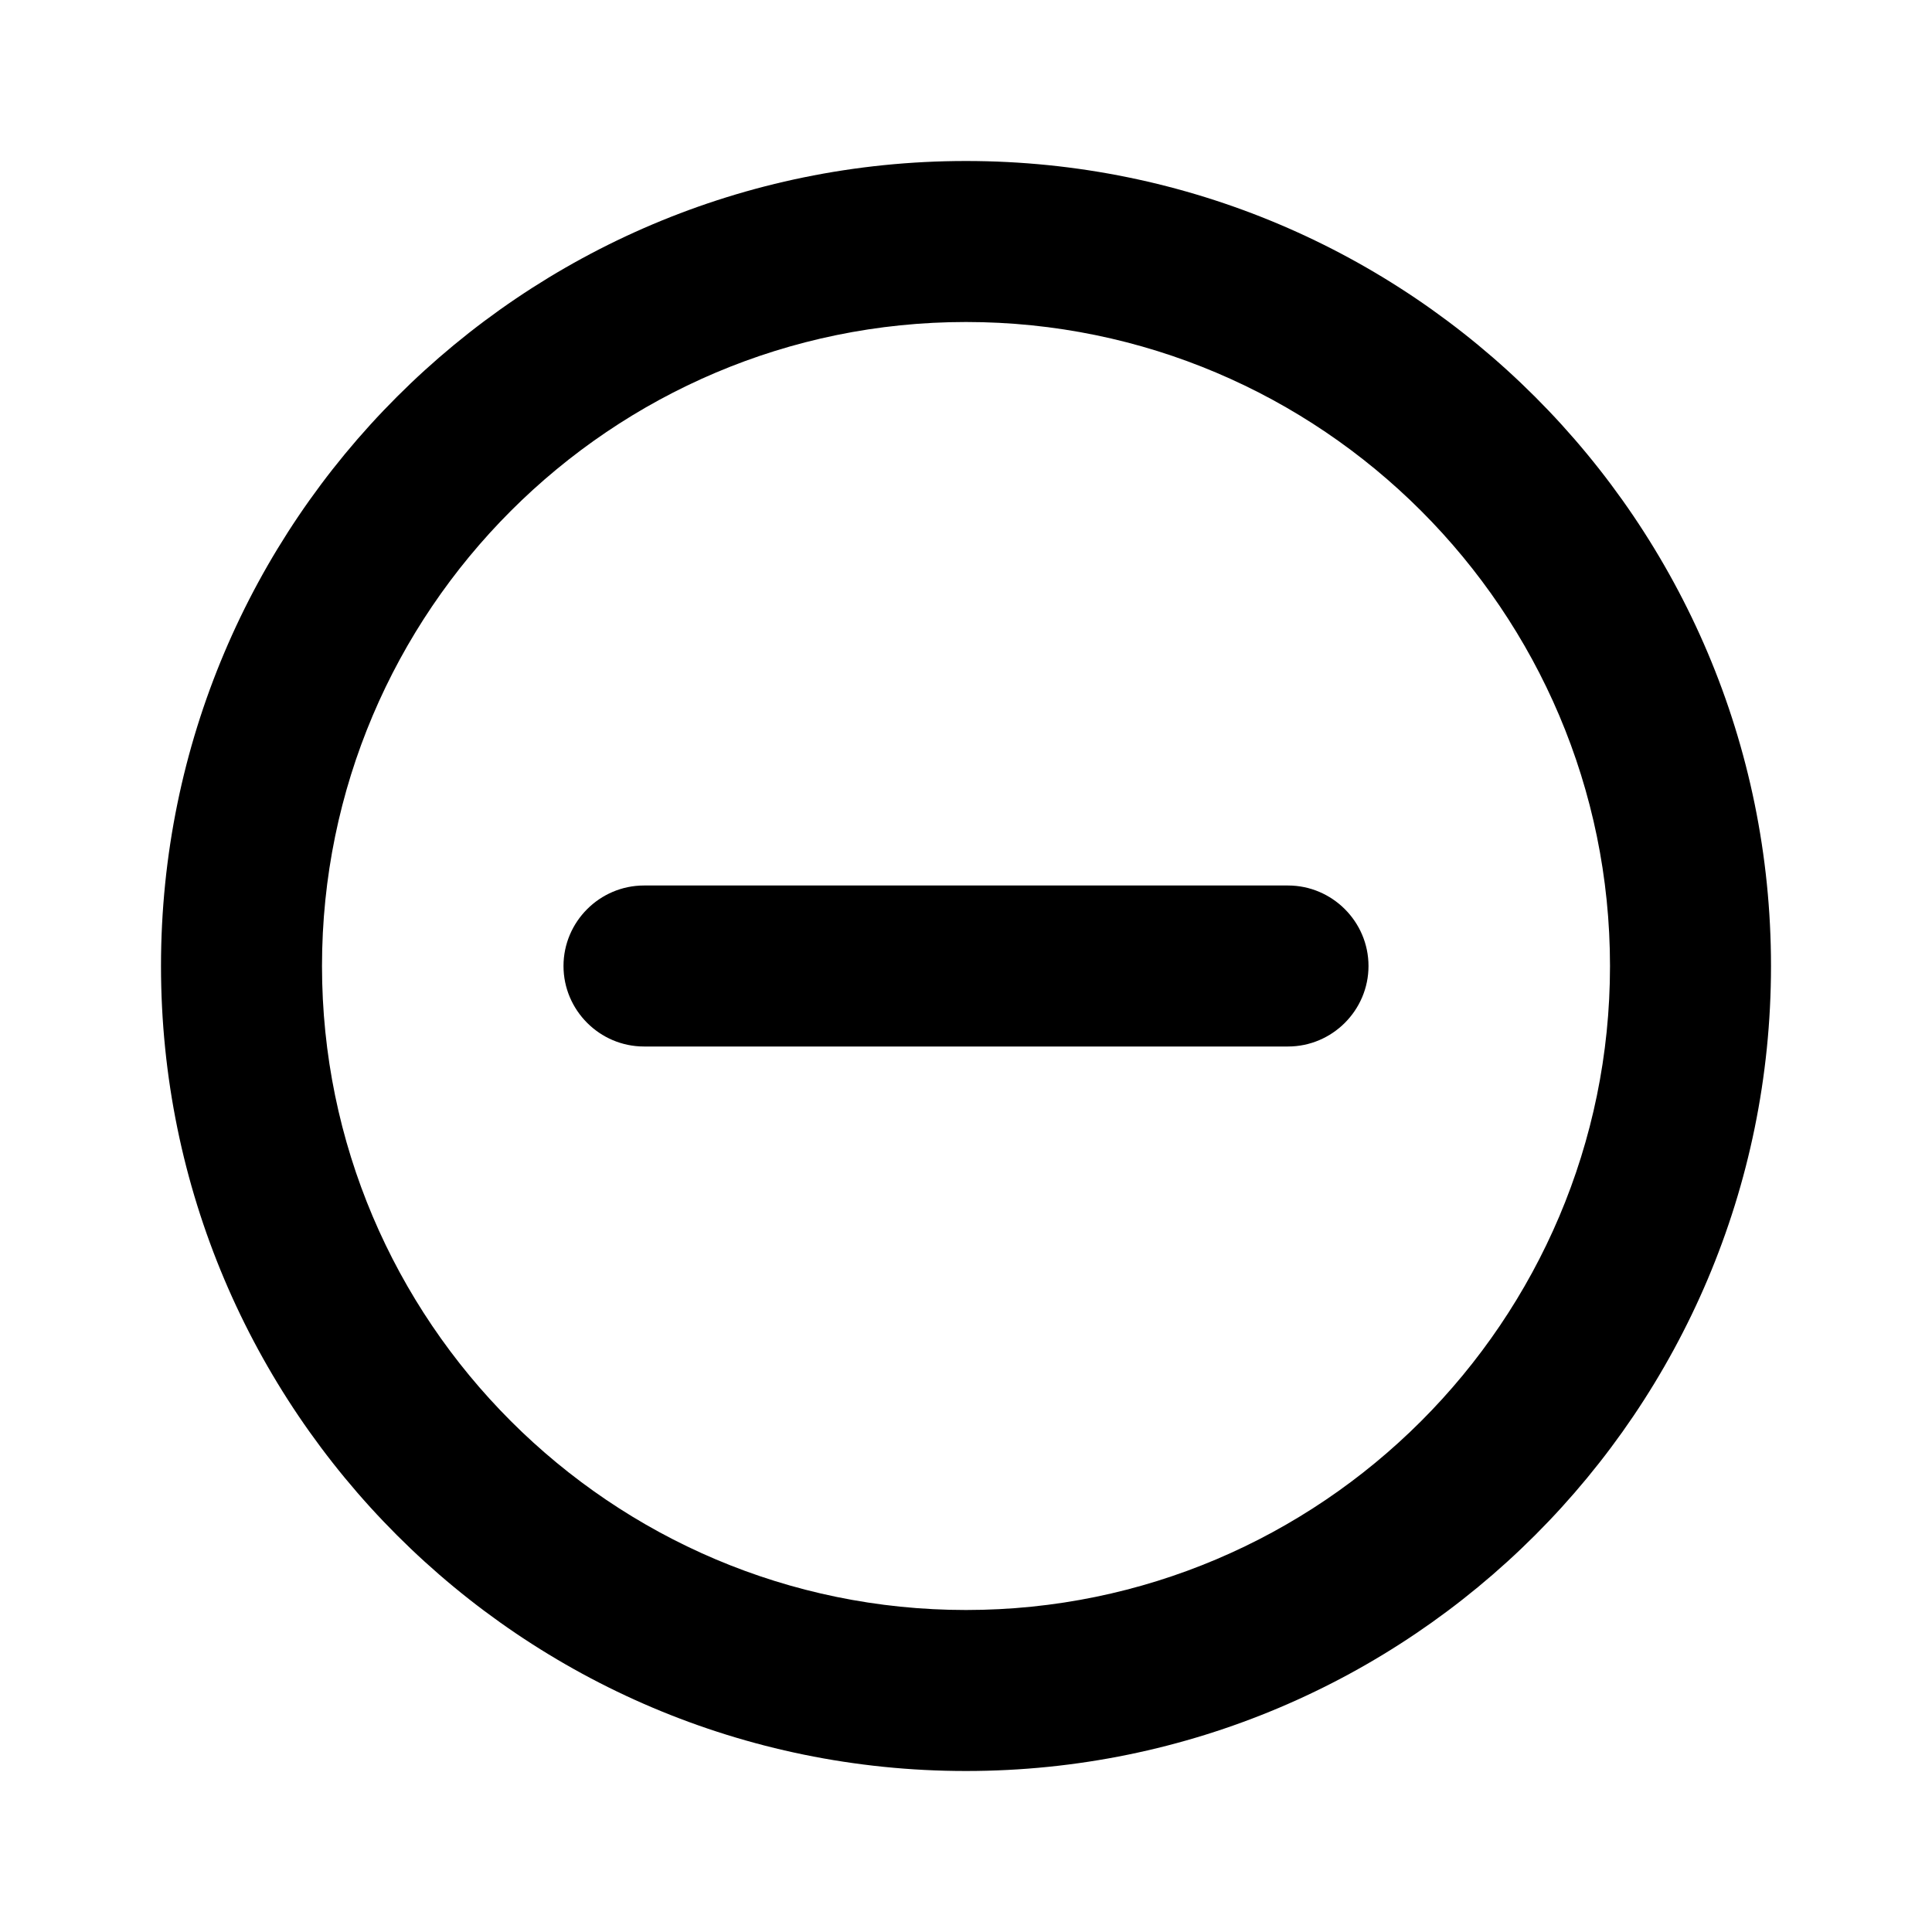
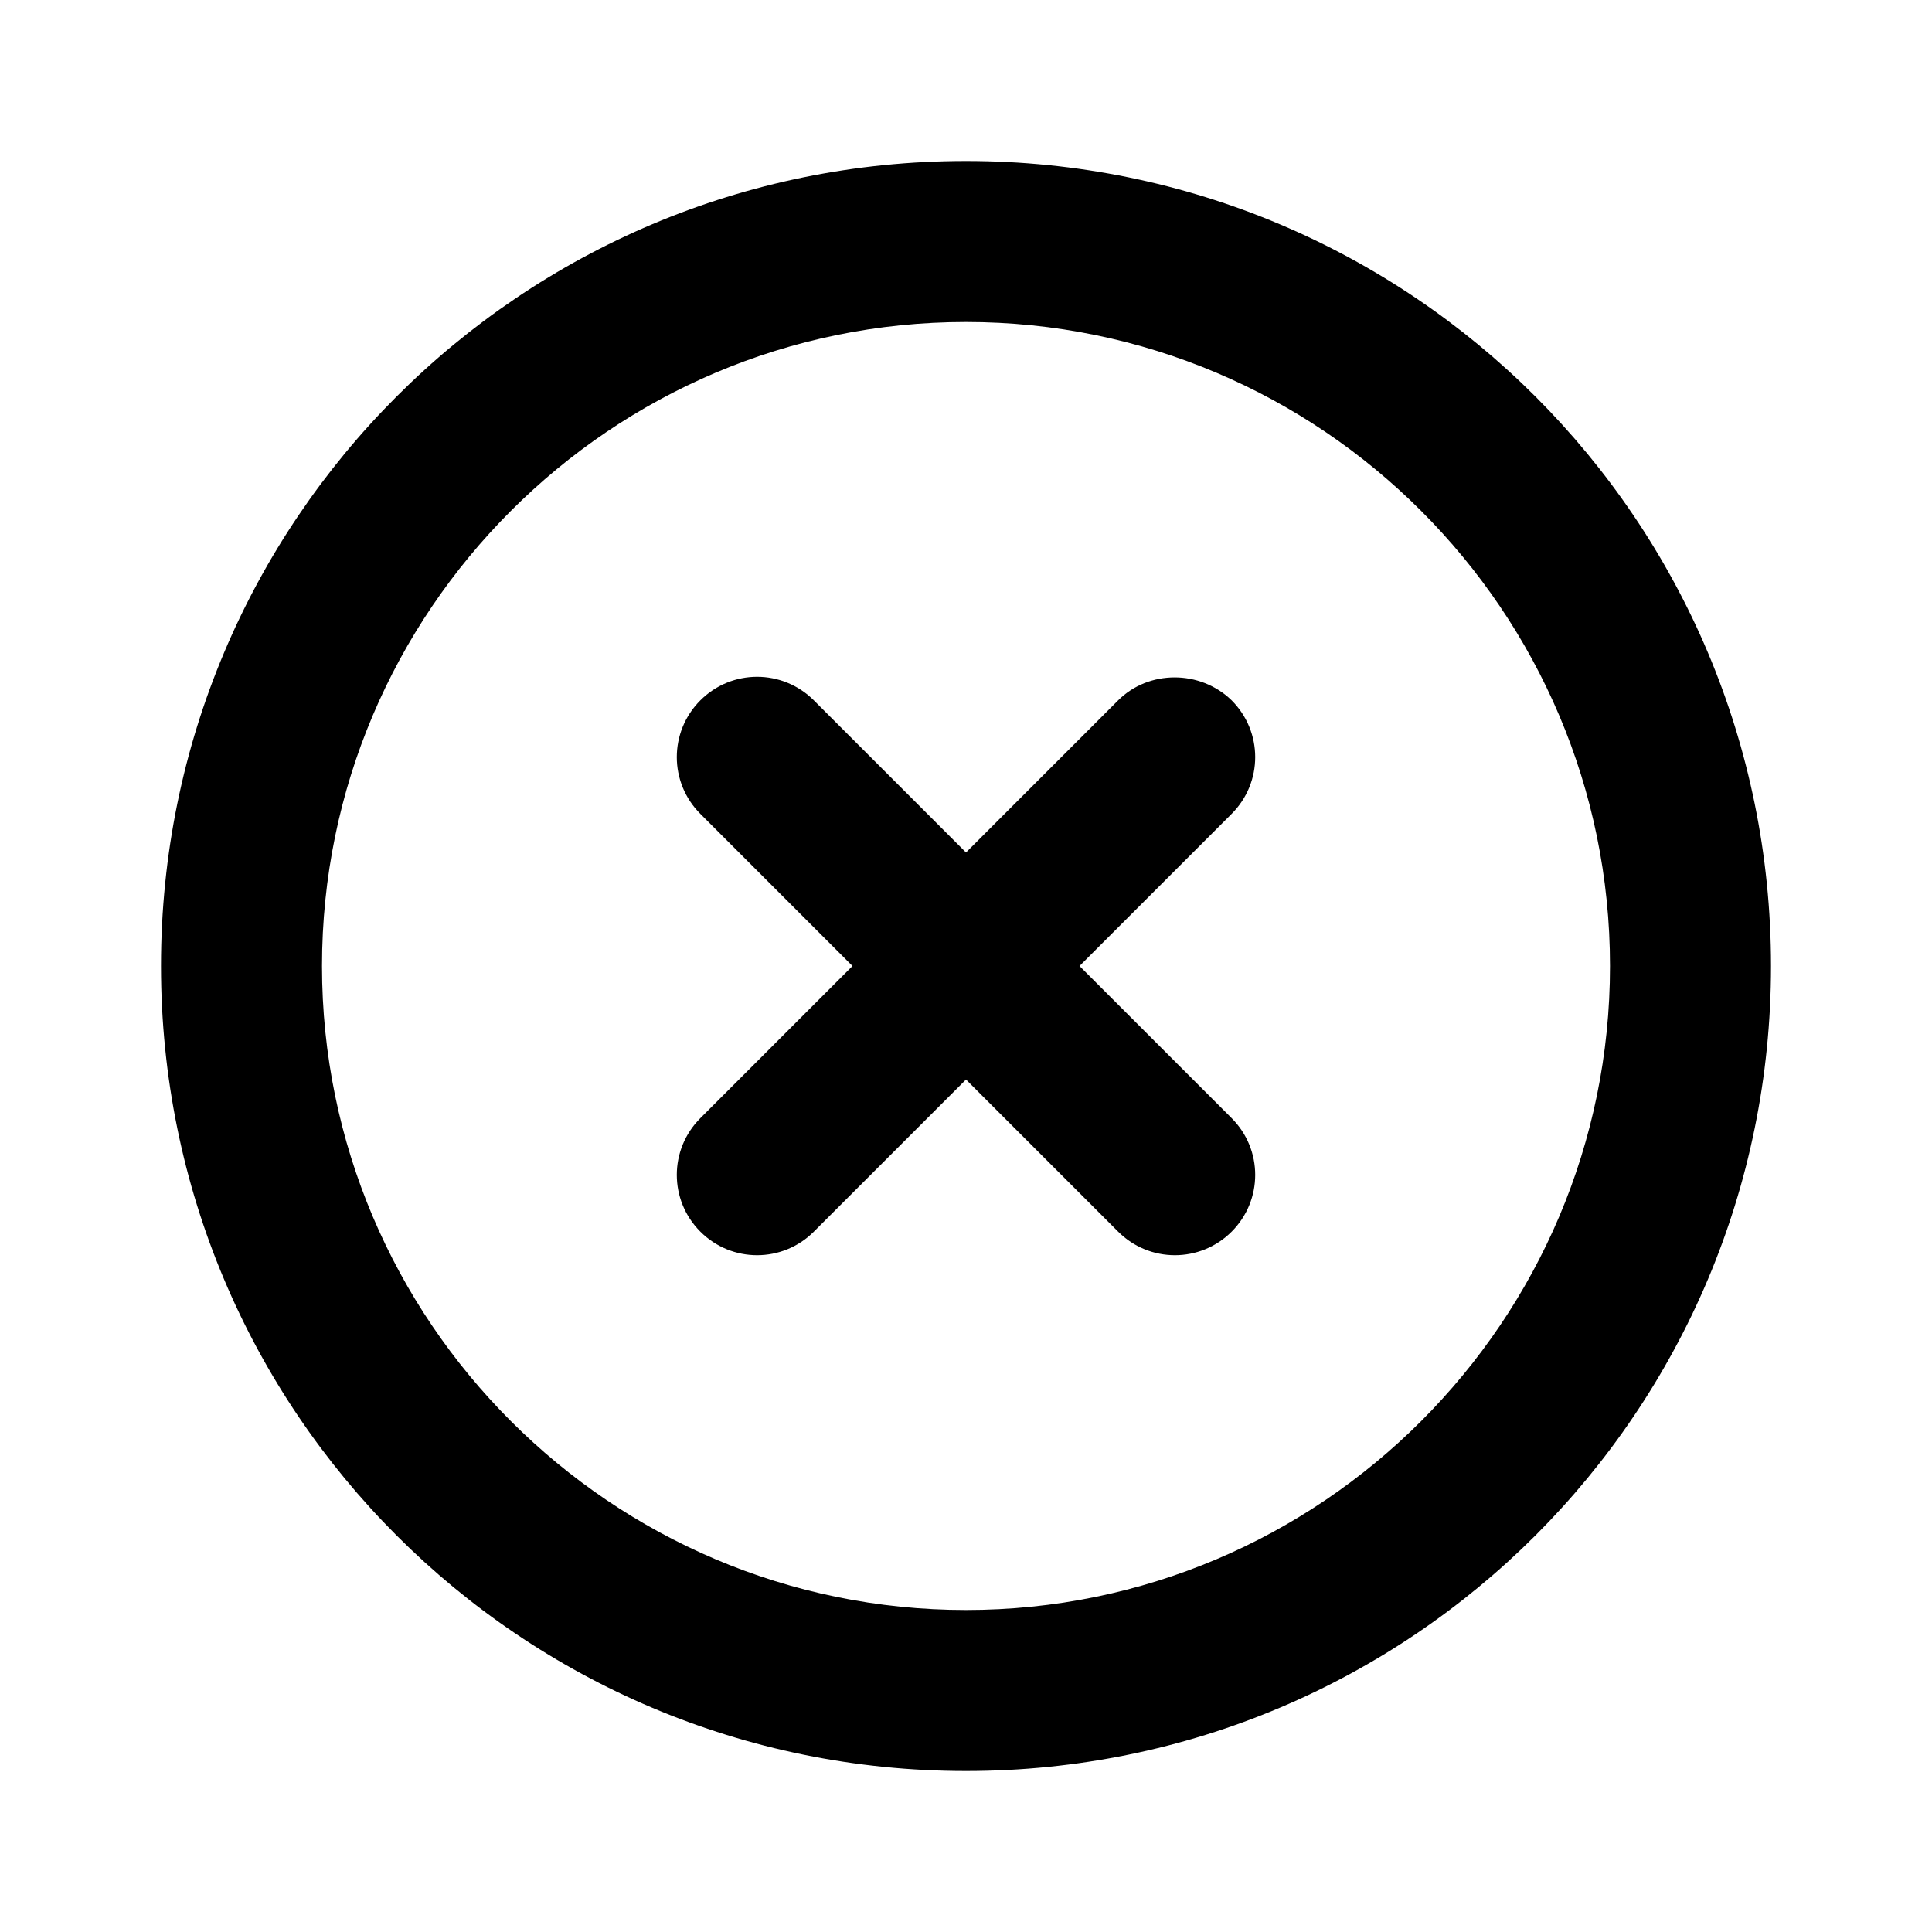
<svg xmlns="http://www.w3.org/2000/svg" height="24px" viewBox="0 0 24 24" width="24px" fill="#000000">
  <path d="M0 0h24v24H0V0z" fill="none" />
-   <path d="M7 12c0 .55.45 1 1 1h8c.55 0 1-.45 1-1s-.45-1-1-1H8c-.55 0-1 .45-1 1zm5-10C6.48 2 2 6.48 2 12s4.48 10 10 10 10-4.48 10-10S17.52 2 12 2zm0 18c-4.41 0-8-3.59-8-8s3.59-8 8-8 8 3.59 8 8-3.59 8-8 8z" />
+   <path d="M13.89 8.7L12 10.59 10.11 8.7c-.39-.39-1.02-.39-1.41 0-.39.39-.39 1.02 0 1.41L10.59 12 8.7 13.89c-.39.39-.39 1.02 0 1.41.39.39 1.02.39 1.41 0L12 13.41l1.89 1.89c.39.39 1.02.39 1.41 0 .39-.39.39-1.02 0-1.41L13.41 12l1.89-1.89c.39-.39.39-1.02 0-1.41-.39-.38-1.03-.38-1.41 0zM12 2C6.47 2 2 6.47 2 12s4.47 10 10 10 10-4.47 10-10S17.53 2 12 2zm0 18c-4.41 0-8-3.59-8-8s3.59-8 8-8 8 3.59 8 8-3.59 8-8 8z" />
</svg>
